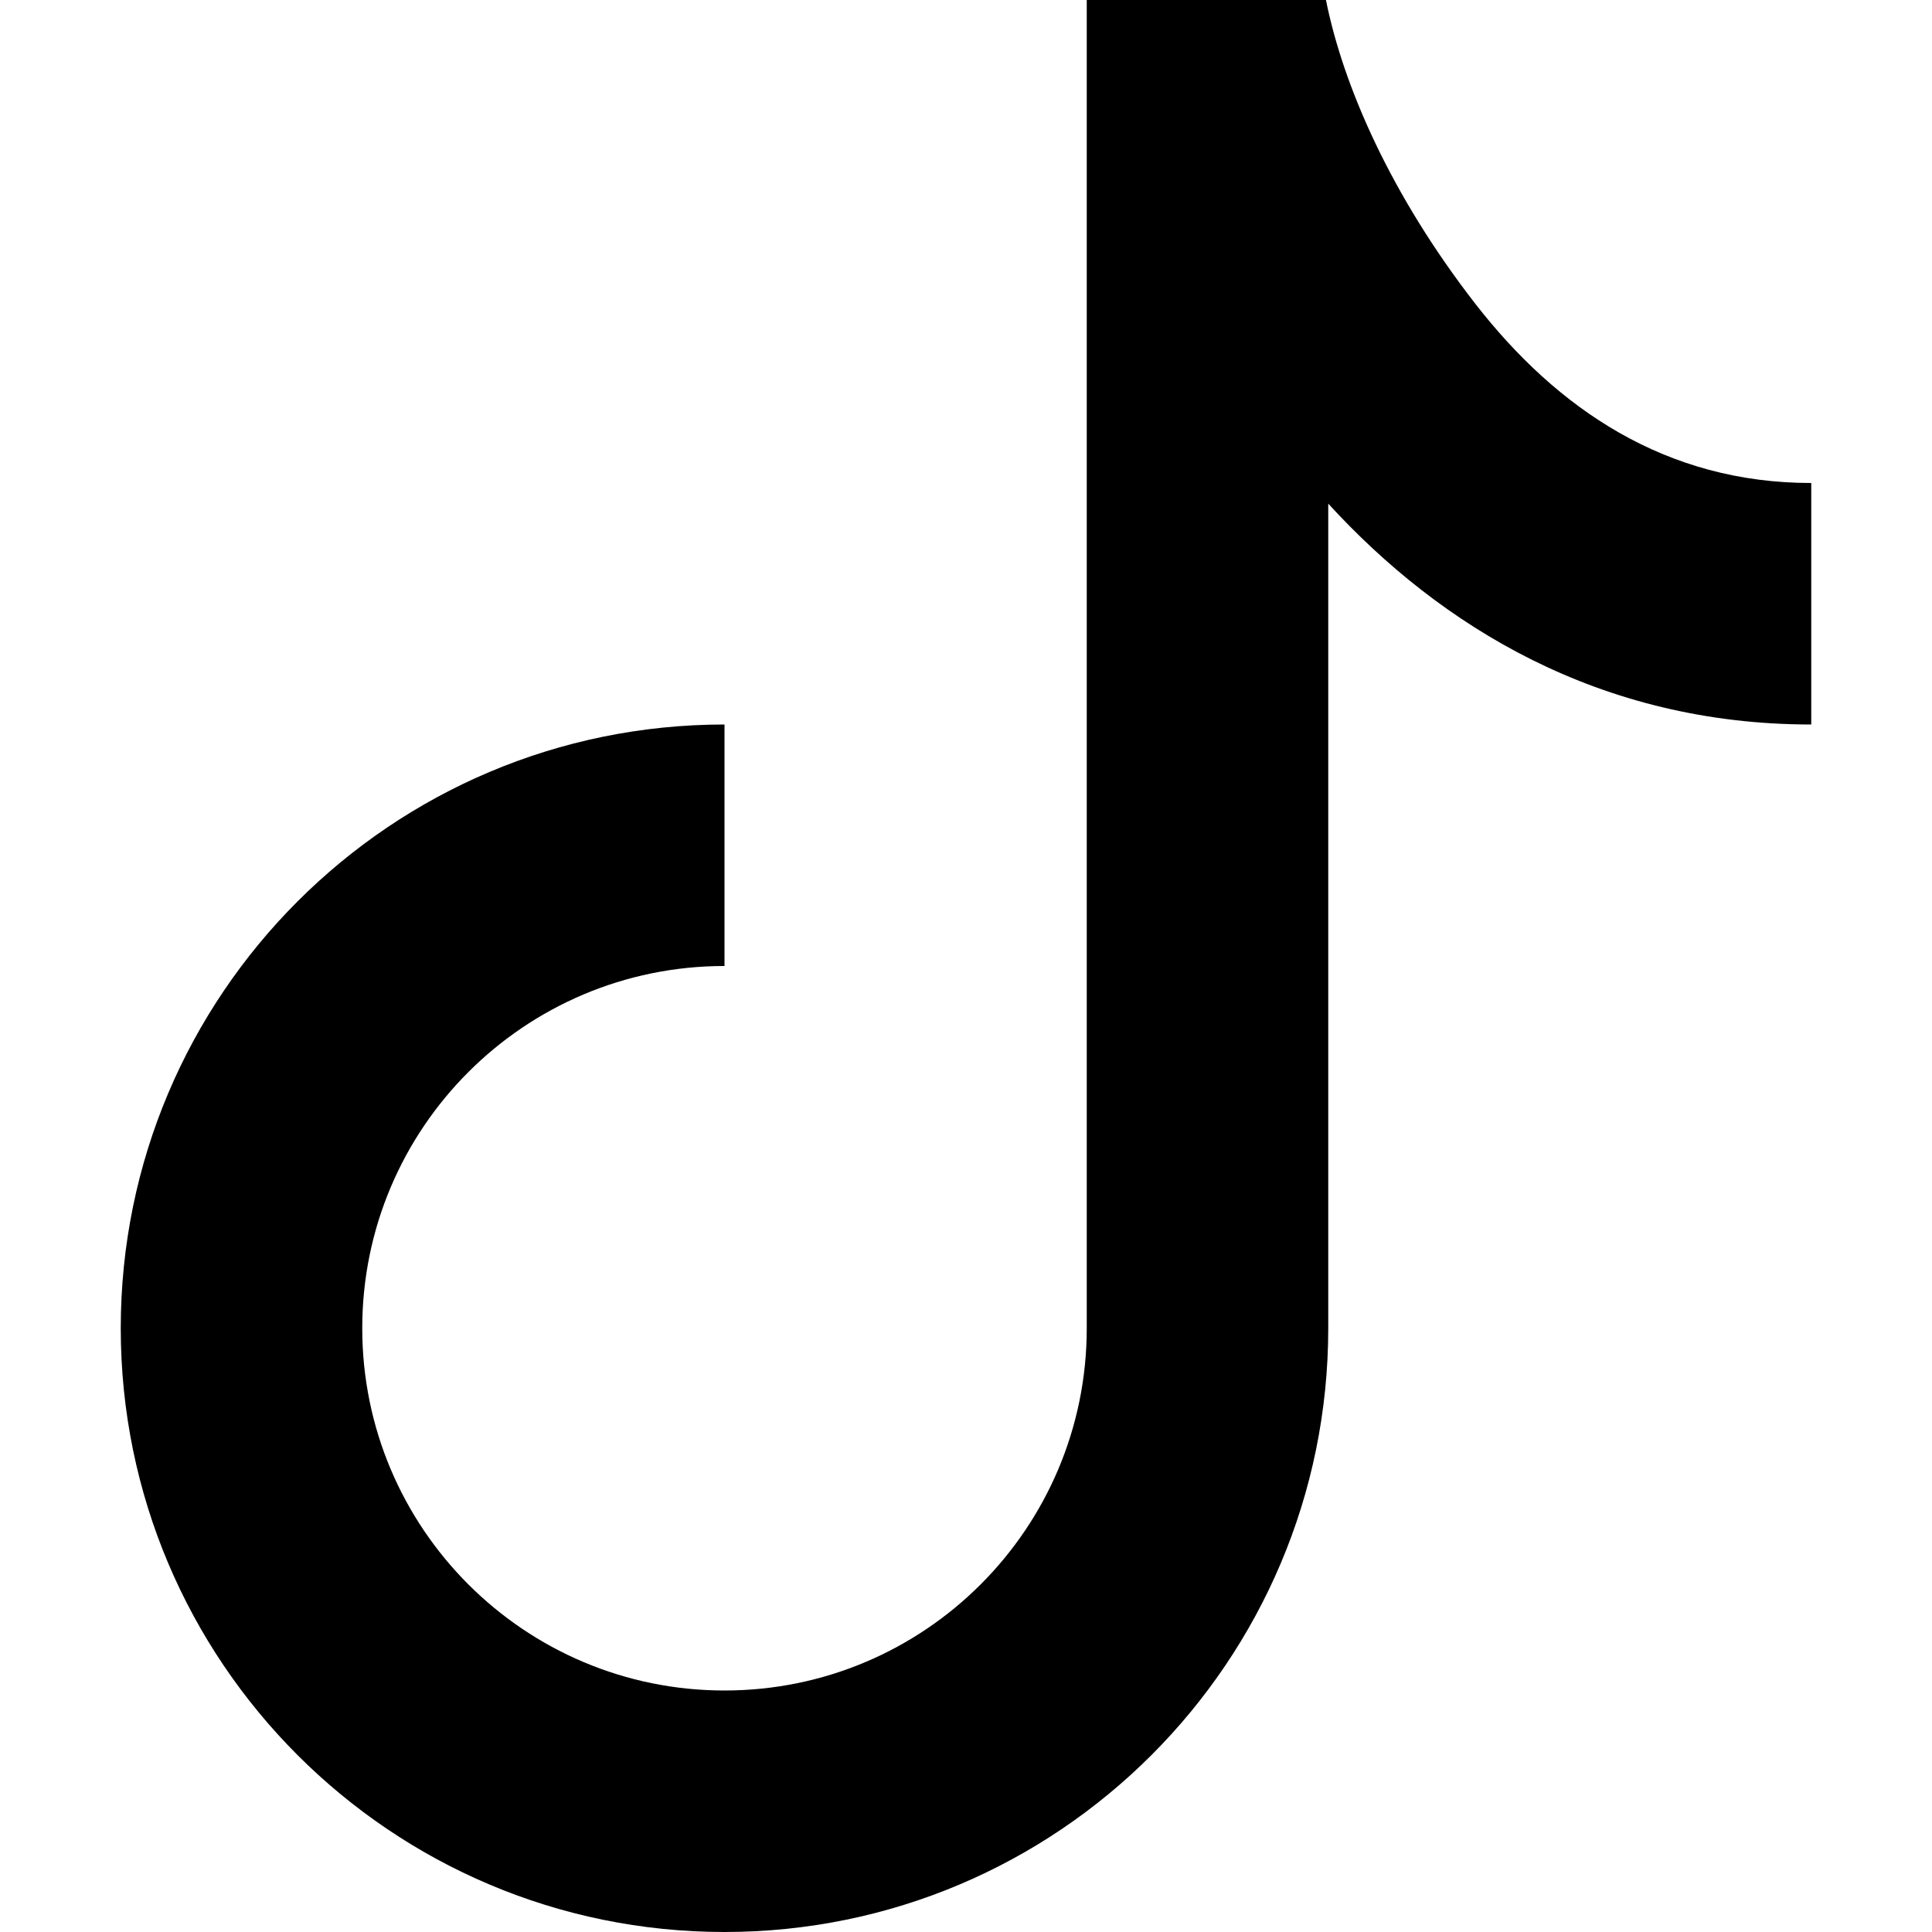
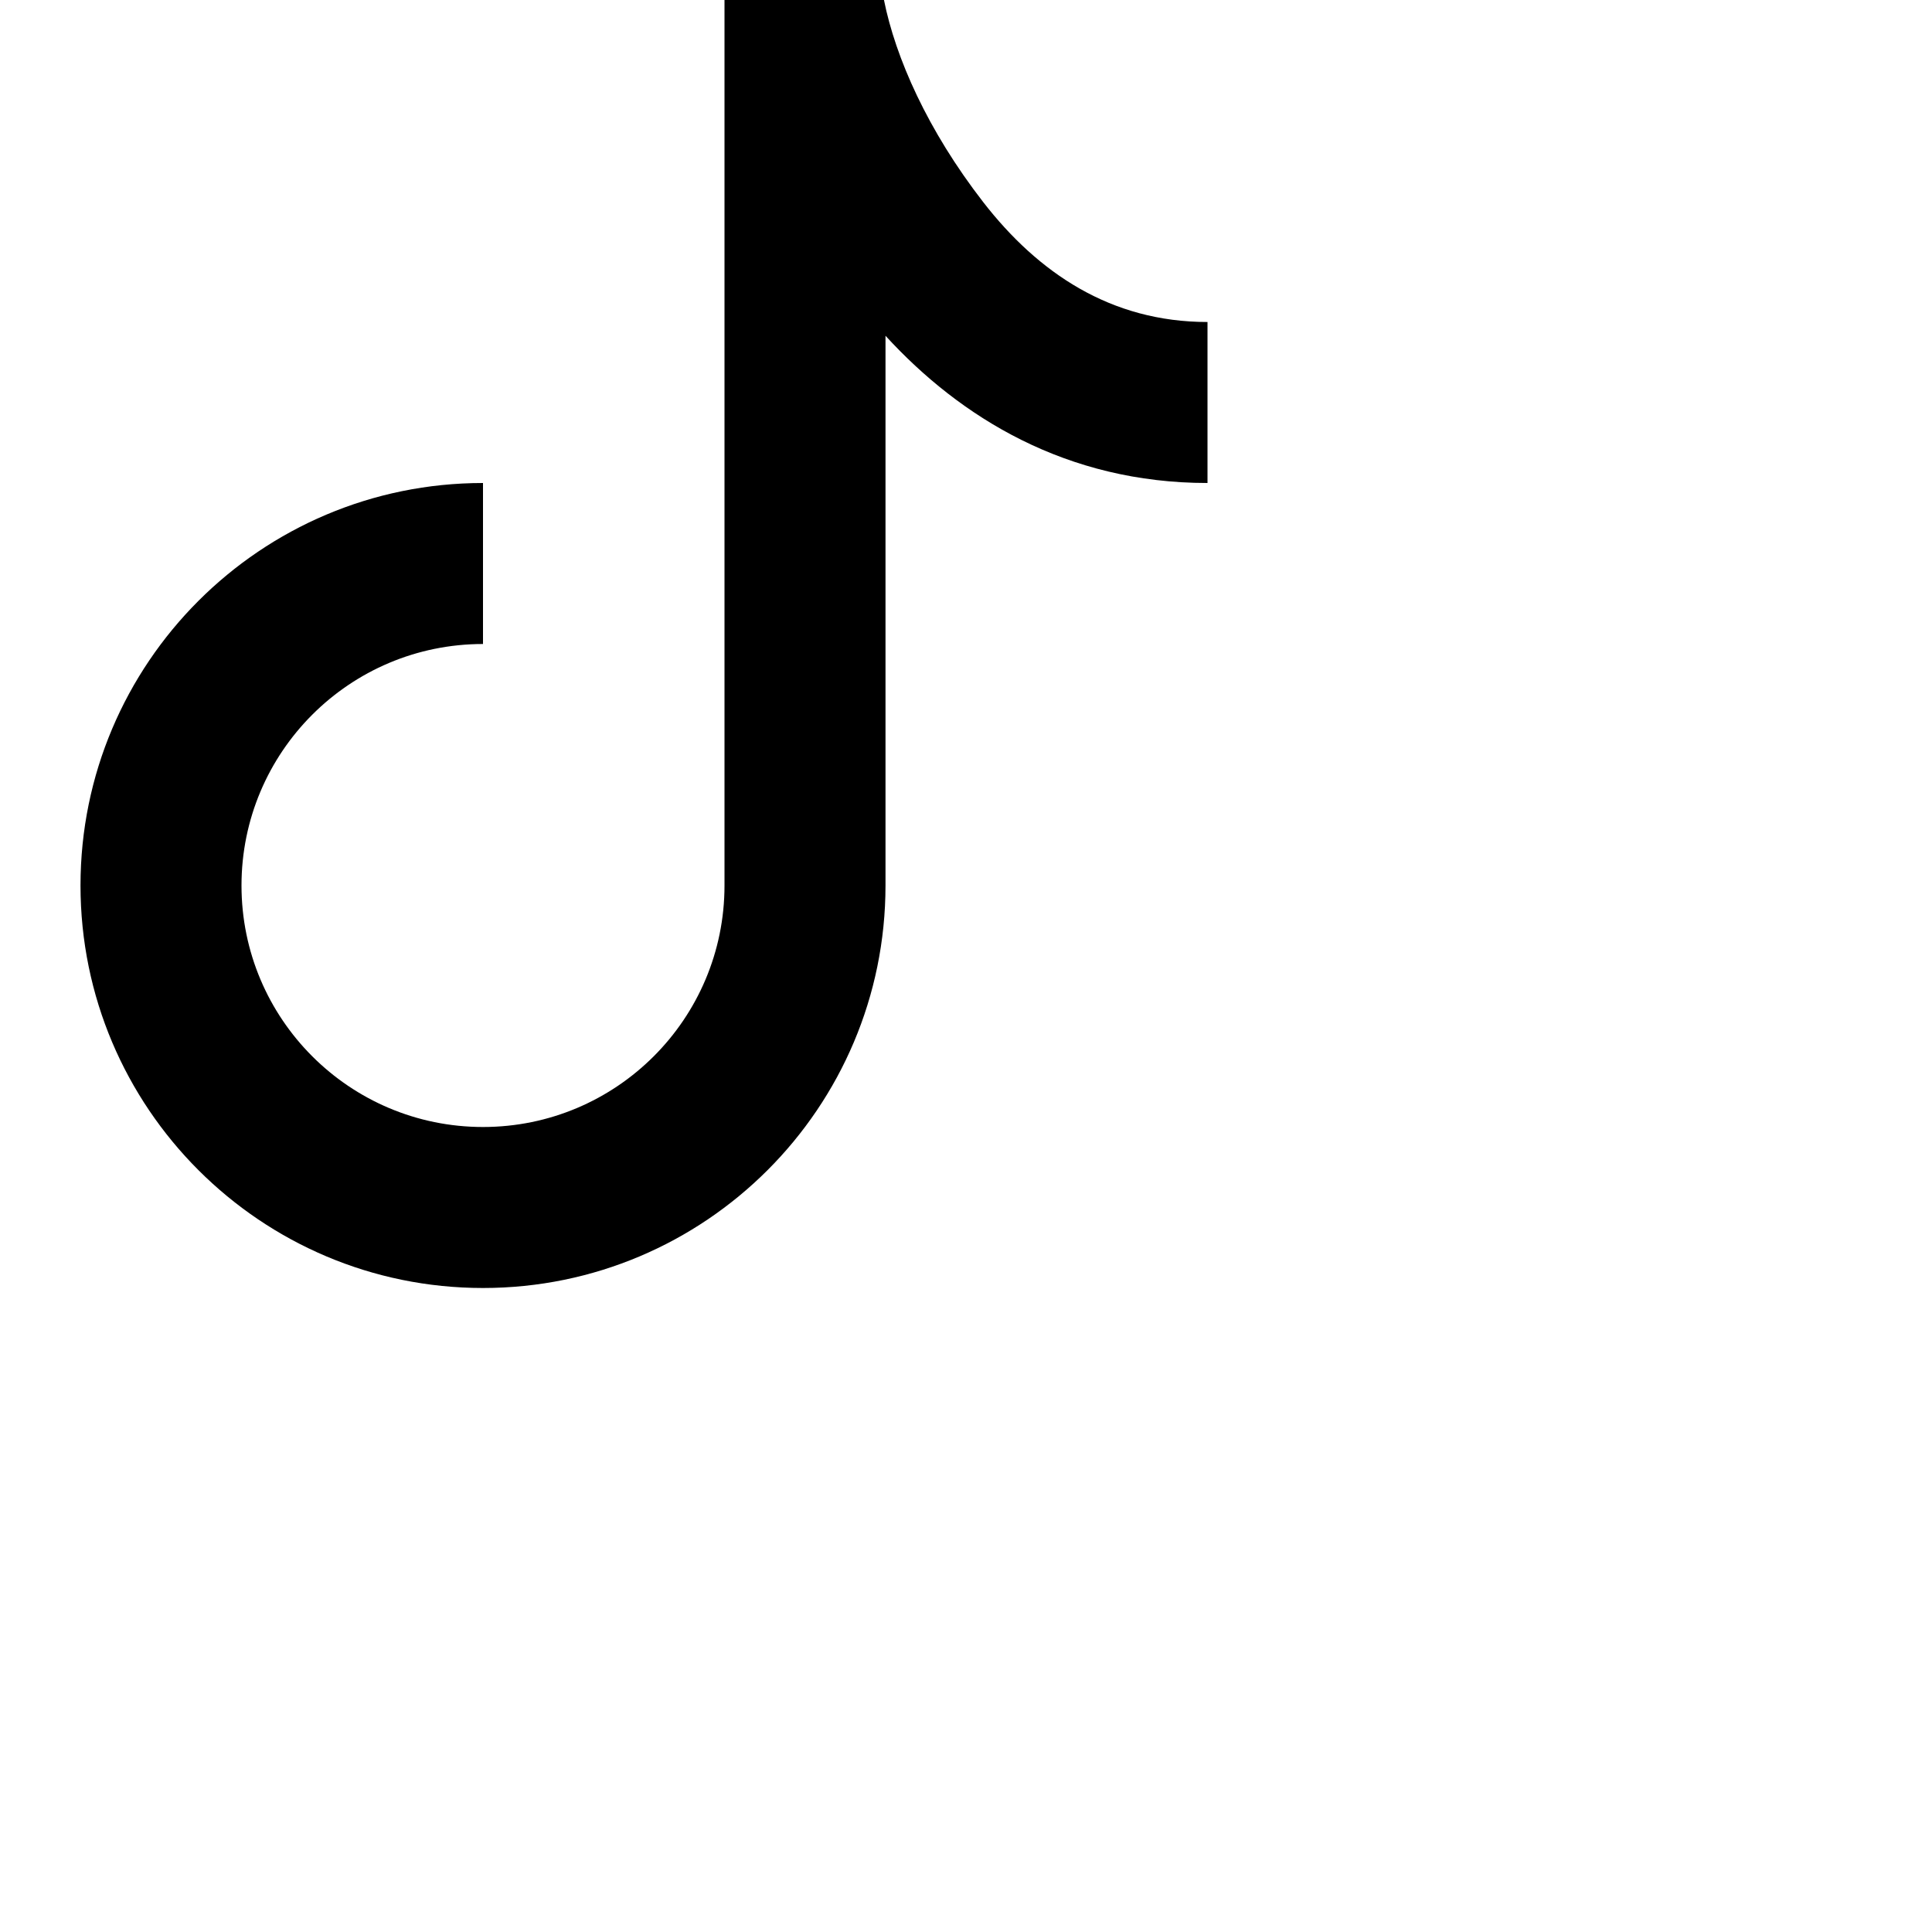
- <svg xmlns="http://www.w3.org/2000/svg" width="16" height="16" viewBox="0 0 16 16" fill="none">
+ <svg xmlns="http://www.w3.org/2000/svg" width="1.5em" height="1.5em" viewBox="0 0 24 24" fill="none">
  <path d="M9 1.01924e-05L10.981 0C11.124 0.715 11.521 1.617 12.215 2.512C12.896 3.389 13.797 4 15 4V6C13.247 6 11.929 5.186 11 4.171V11C11 13.761 8.761 16 6 16C3.239 16 1 13.761 1 11C1 8.239 3.239 6 6 6V8C4.343 8 3 9.343 3 11C3 12.657 4.343 14 6 14C7.657 14 9 12.657 9 11V1.01924e-05Z" fill="black" />
</svg>
